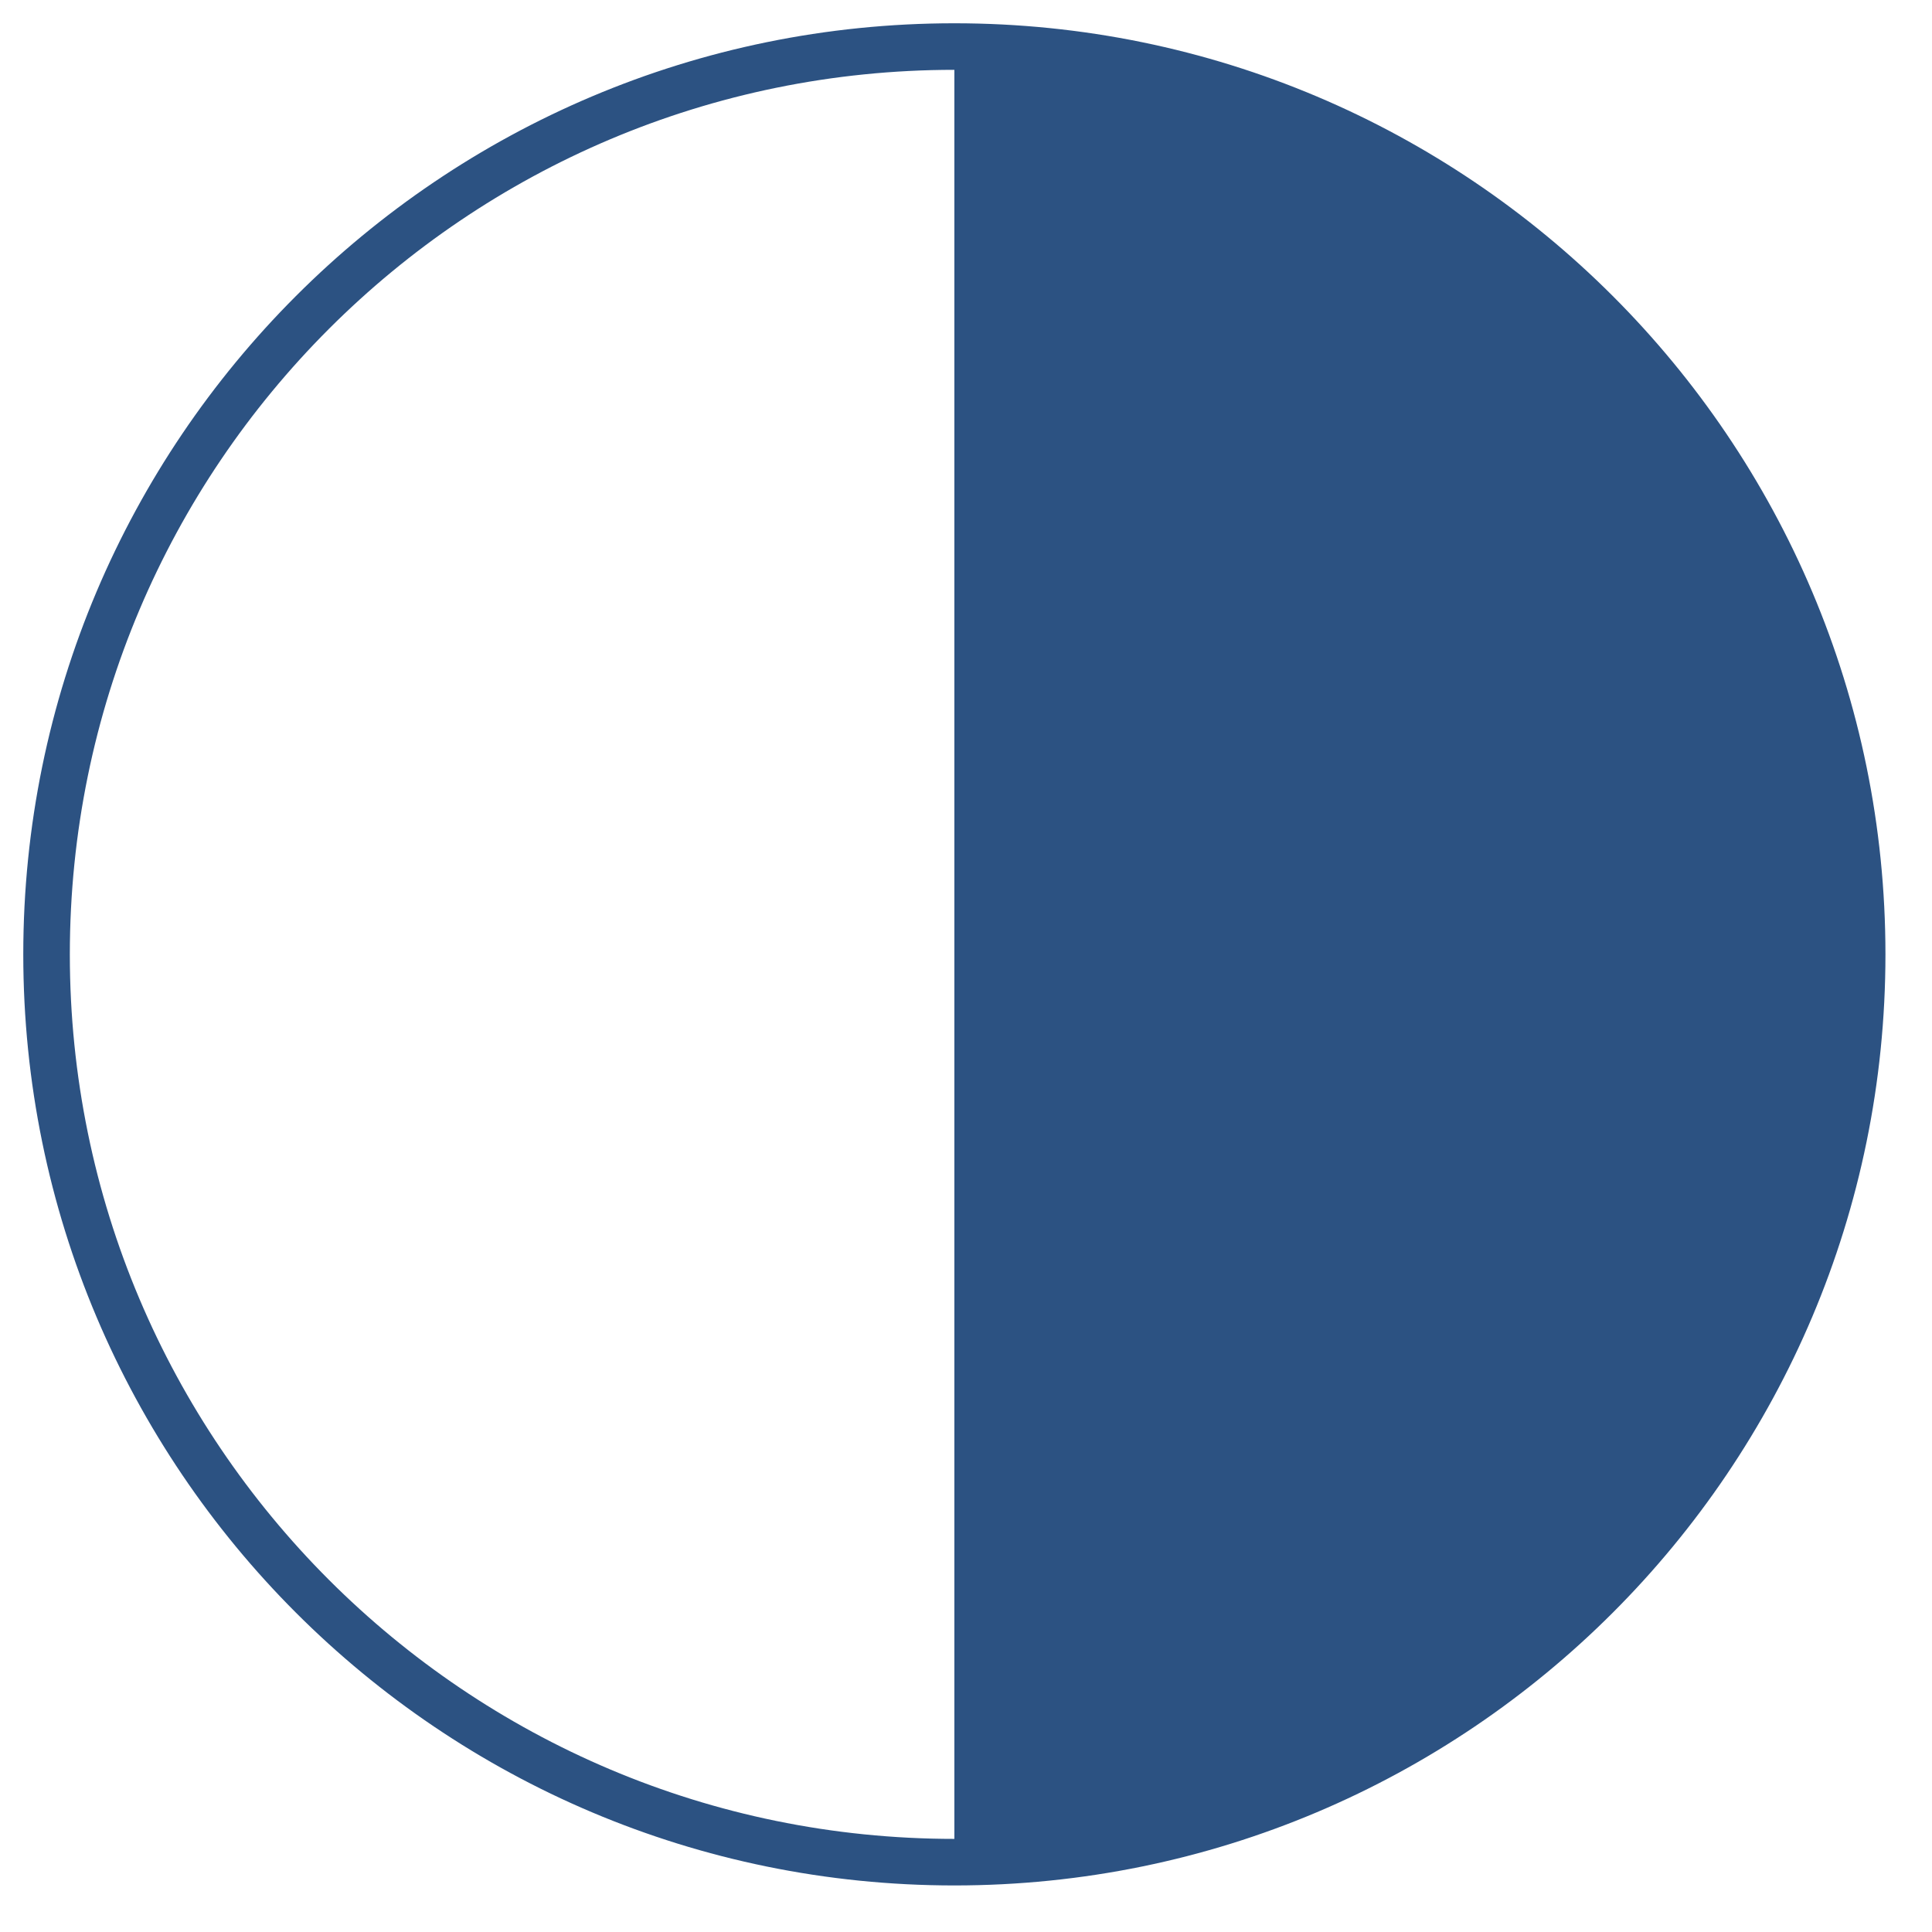
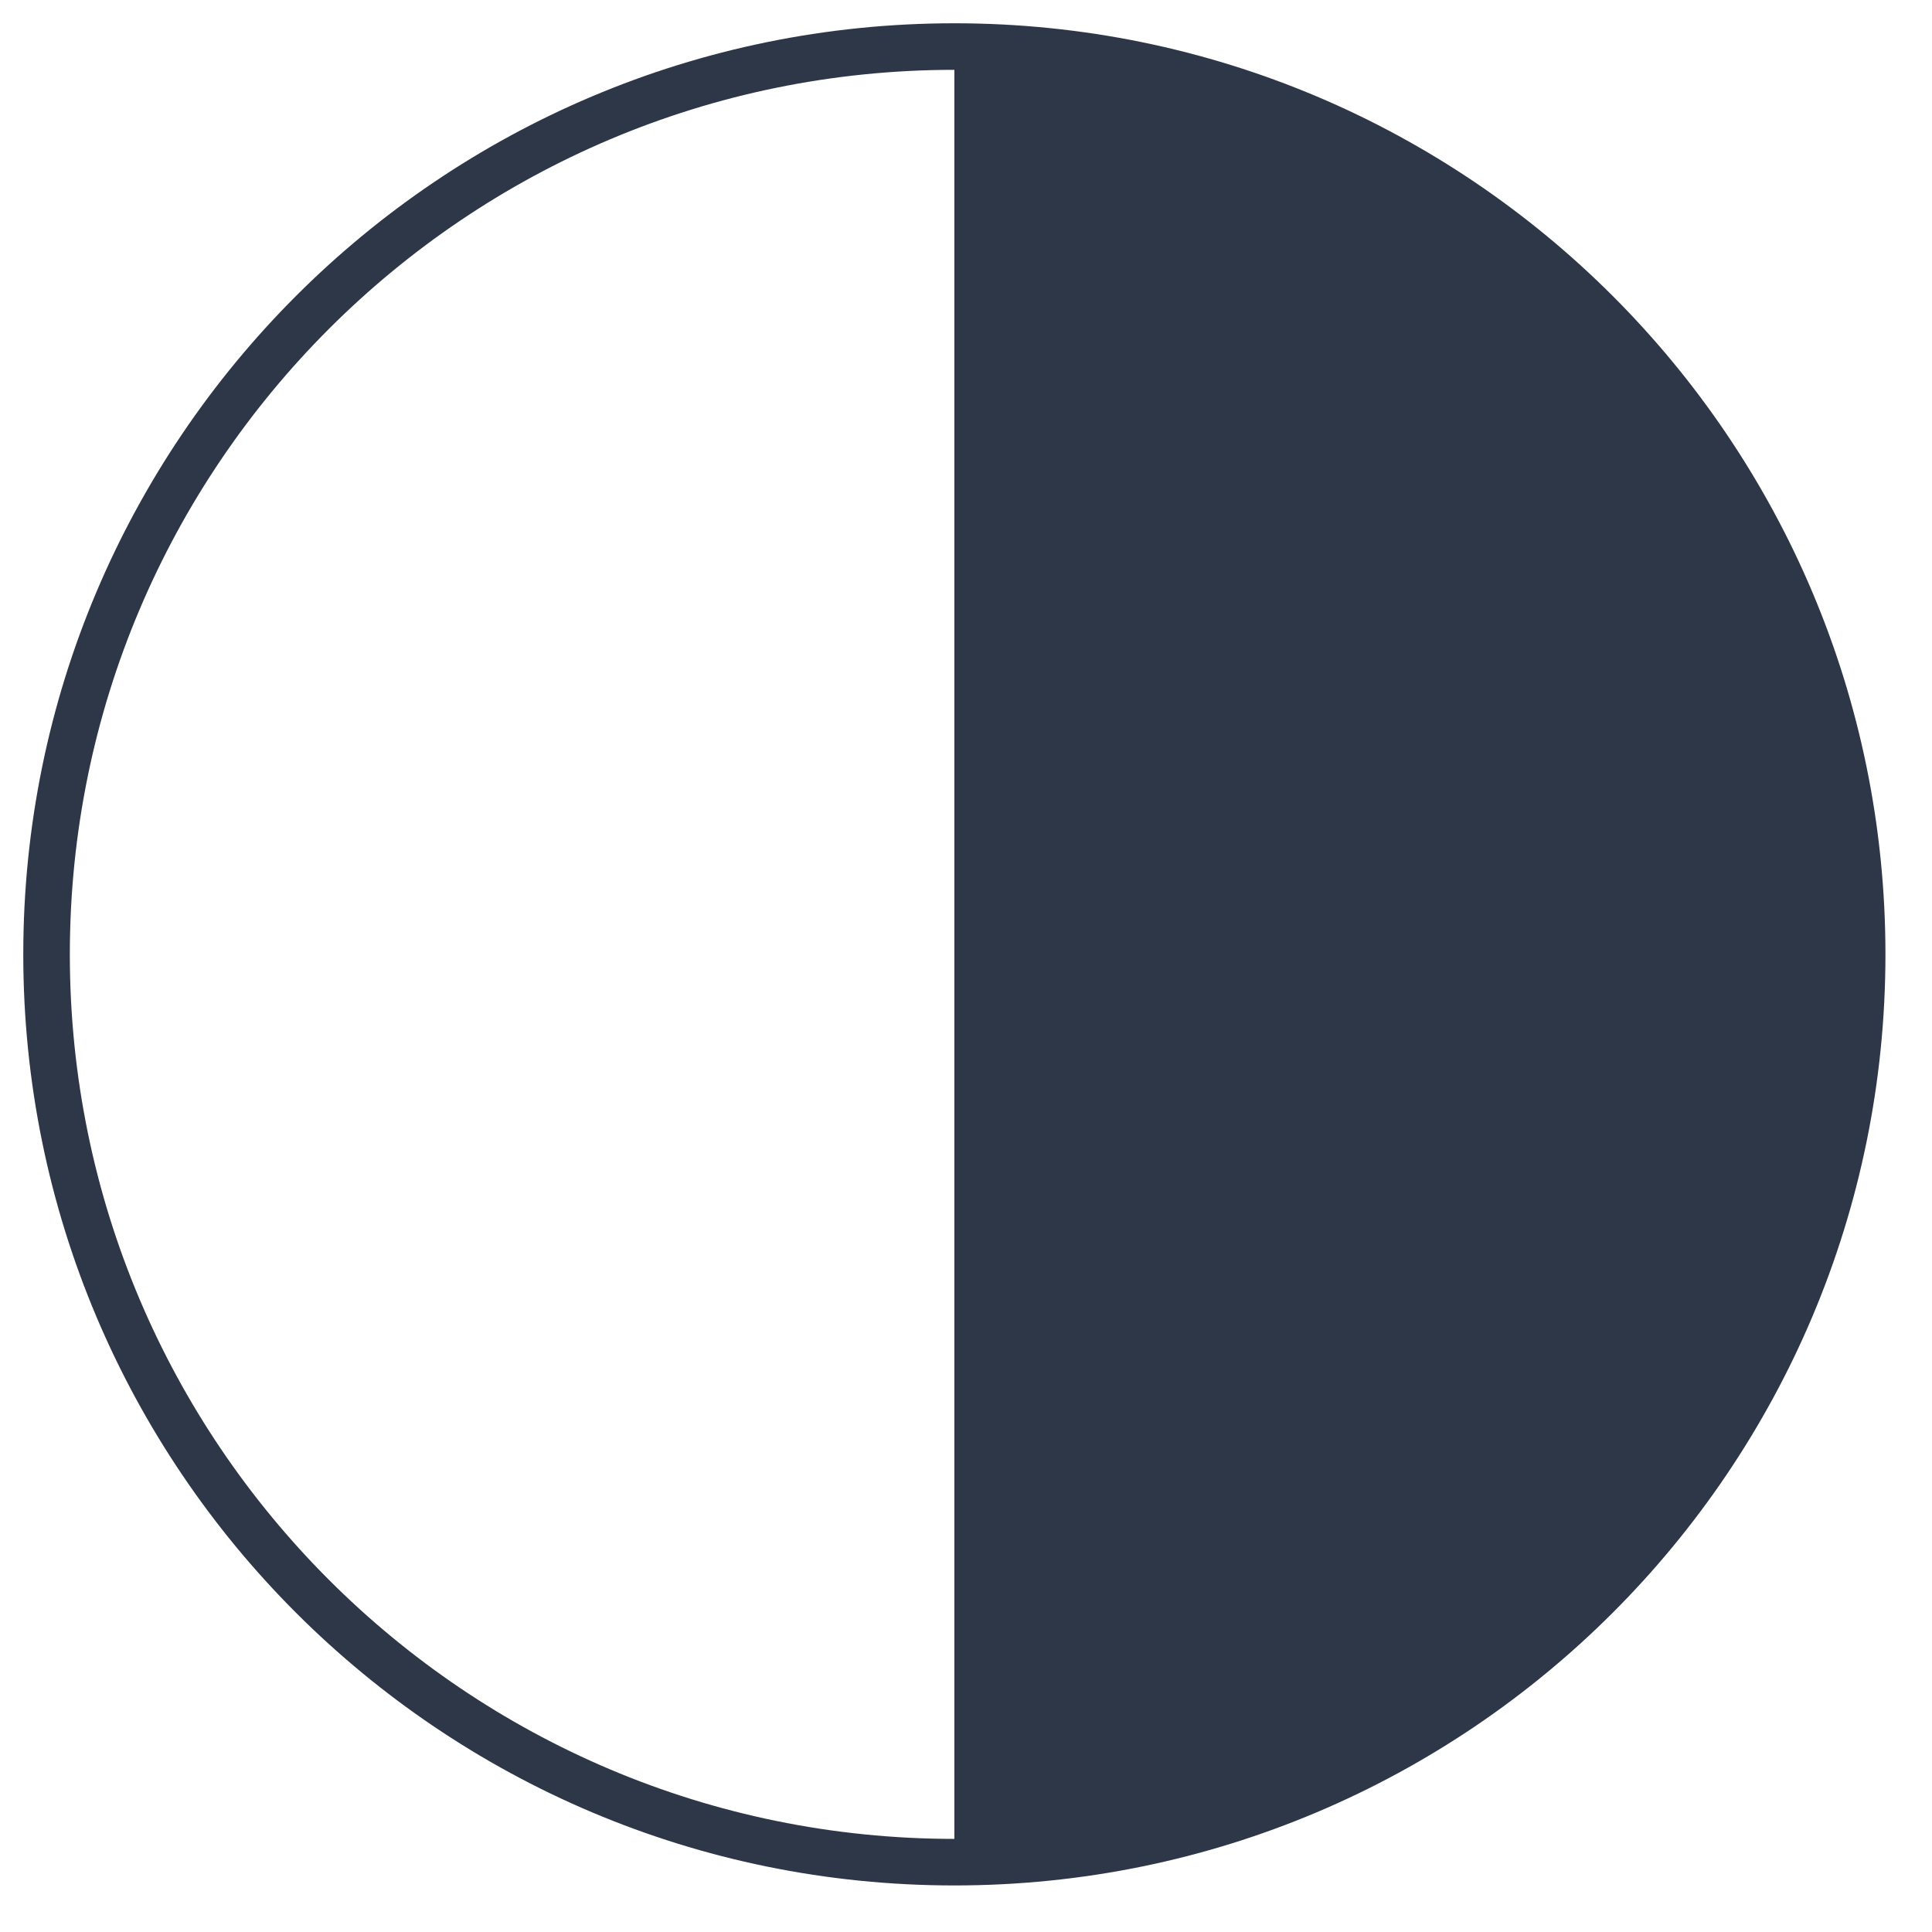
<svg xmlns="http://www.w3.org/2000/svg" data-name="Layer 2" viewBox="9 9 83 83" x="0px" y="0px">
-   <path fill="#2c5282" d="M50,10A40,40,0,1,0,90,50,40,40,0,0,0,50,10ZM12,50A38,38,0,0,1,50,12V88A38,38,0,0,1,12,50Z" />
+   <path fill="#2d3748" d="M50,10A40,40,0,1,0,90,50,40,40,0,0,0,50,10ZM12,50A38,38,0,0,1,50,12V88A38,38,0,0,1,12,50Z" />
</svg>
